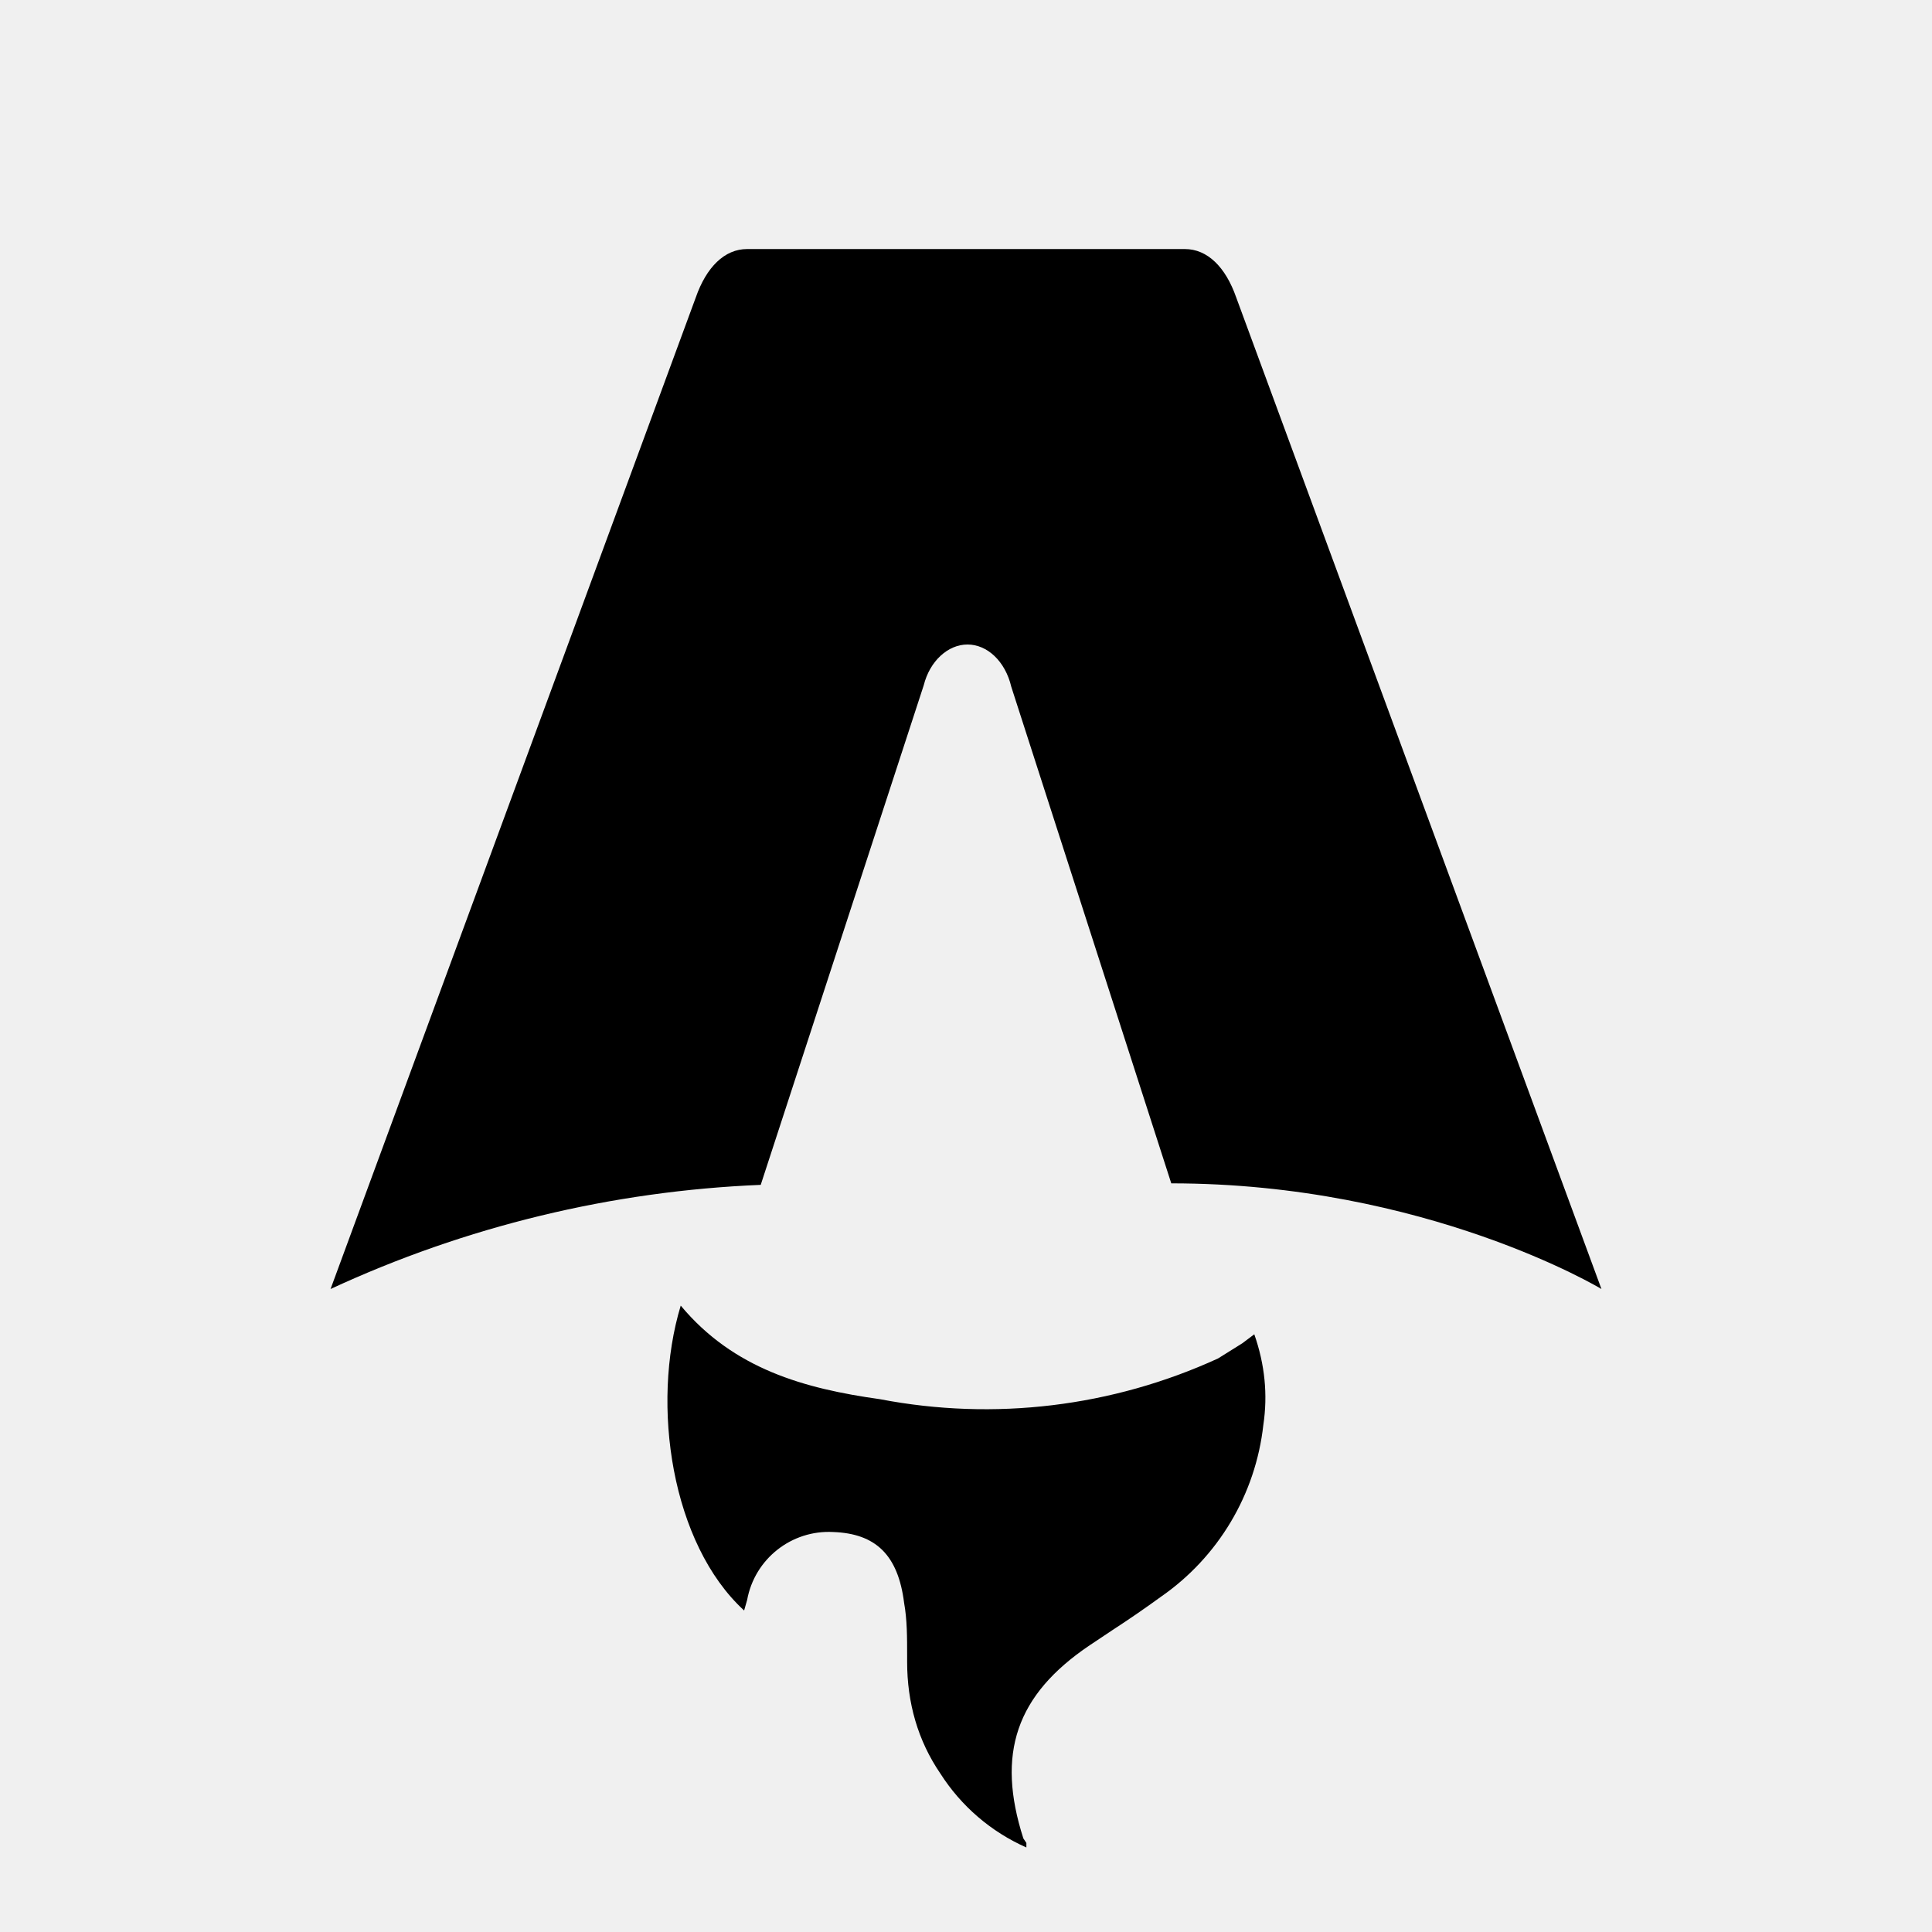
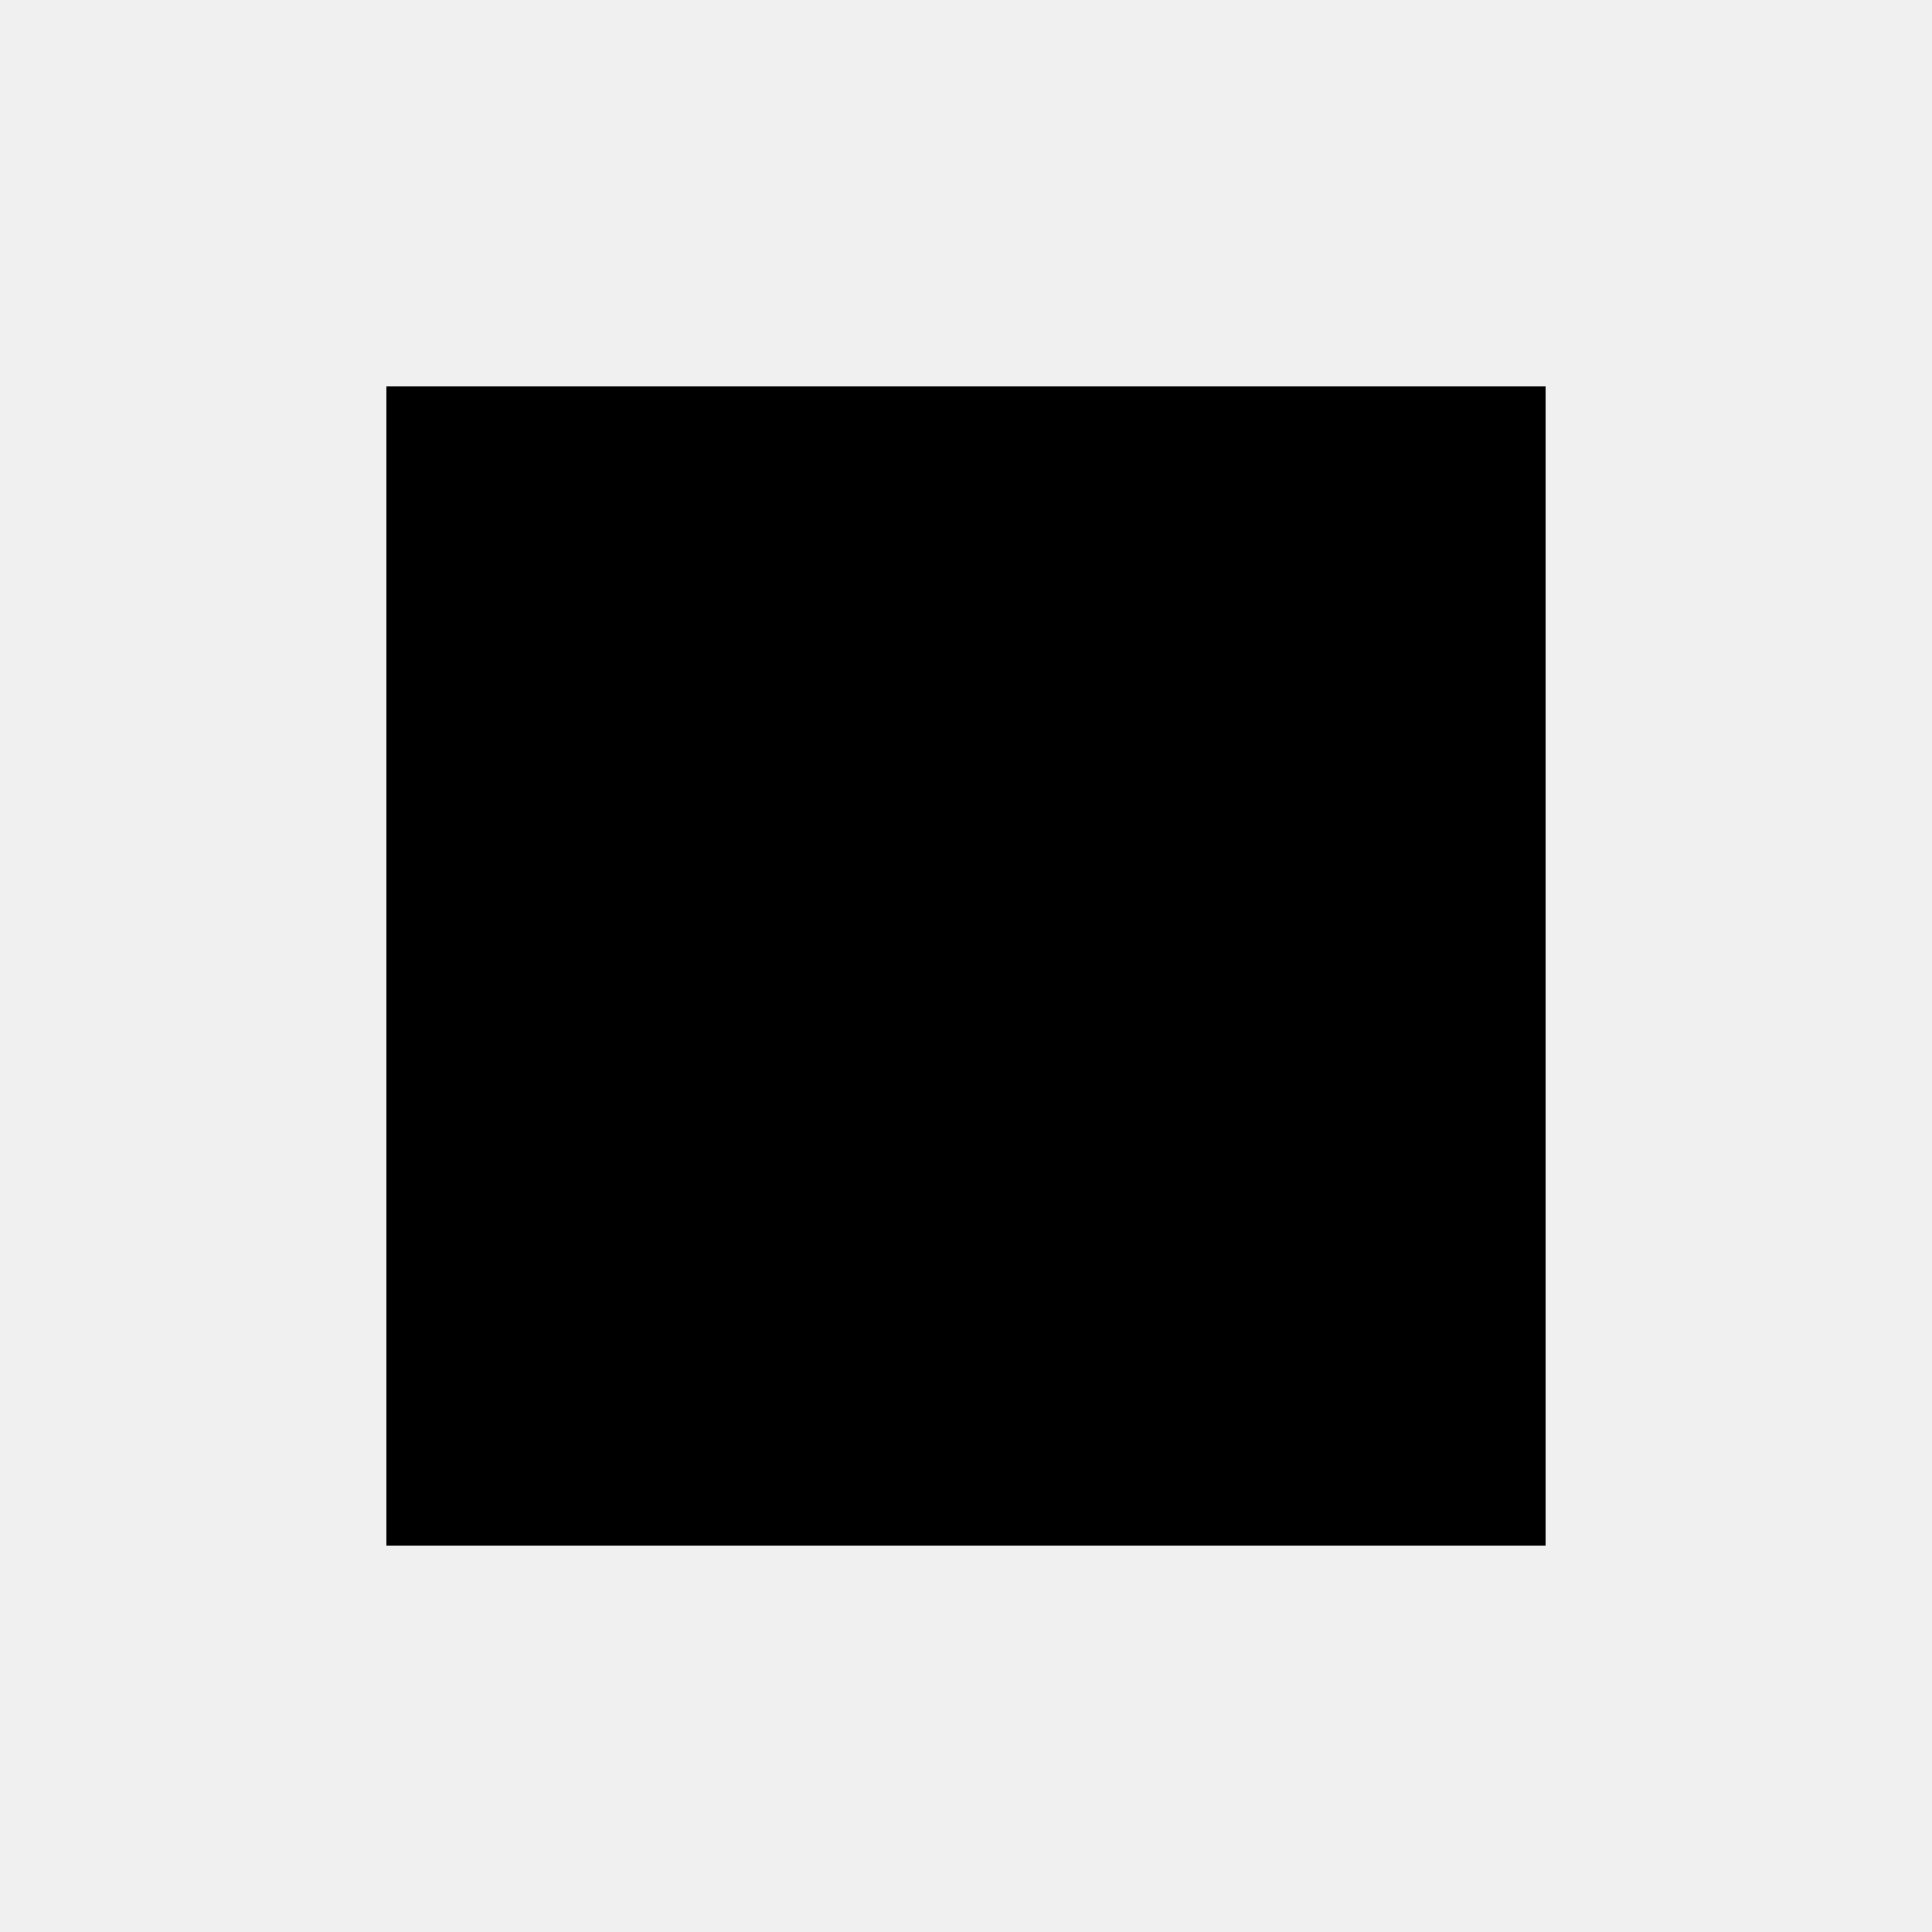
- <svg xmlns="http://www.w3.org/2000/svg" fill="none" viewBox="0 0 128 128">
-   <path d="M50.4 78.5a75.1 75.1 0 0 0-28.5 6.9l24.2-65.7c.7-2 1.9-3.2 3.4-3.2h29c1.5 0 2.7 1.2 3.4 3.2l24.2 65.7s-11.6-7-28.5-7L67 45.5c-.4-1.7-1.6-2.8-2.9-2.8-1.3 0-2.5 1.1-2.9 2.7L50.4 78.5Zm-1.1 28.2Zm-4.2-20.2c-2 6.6-.6 15.8 4.2 20.2a17.5 17.5 0 0 1 .2-.7 5.5 5.5 0 0 1 5.7-4.5c2.8.1 4.3 1.5 4.7 4.7.2 1.1.2 2.3.2 3.5v.4c0 2.7.7 5.2 2.2 7.4a13 13 0 0 0 5.7 4.9v-.3l-.2-.3c-1.8-5.6-.5-9.5 4.4-12.8l1.5-1a73 73 0 0 0 3.2-2.2 16 16 0 0 0 6.8-11.4c.3-2 .1-4-.6-6l-.8.6-1.6 1a37 37 0 0 1-22.4 2.7c-5-.7-9.7-2-13.2-6.2Z" />
+ <svg xmlns="http://www.w3.org/2000/svg" fill="none" viewBox="0 0 100 100">
+   <polygon points="20,20 20,80 80,80 80,20" />
  <style>
-         path { fill: #000; }
-         @media (prefers-color-scheme: dark) {
-             path { fill: #FFF; }
-         }
-     </style>
+     polygon { fill: #000; }
+     @media (prefers-color-scheme: dark) {
+       polygon { fill: #FFF; }
+     }
+   </style>
</svg>
